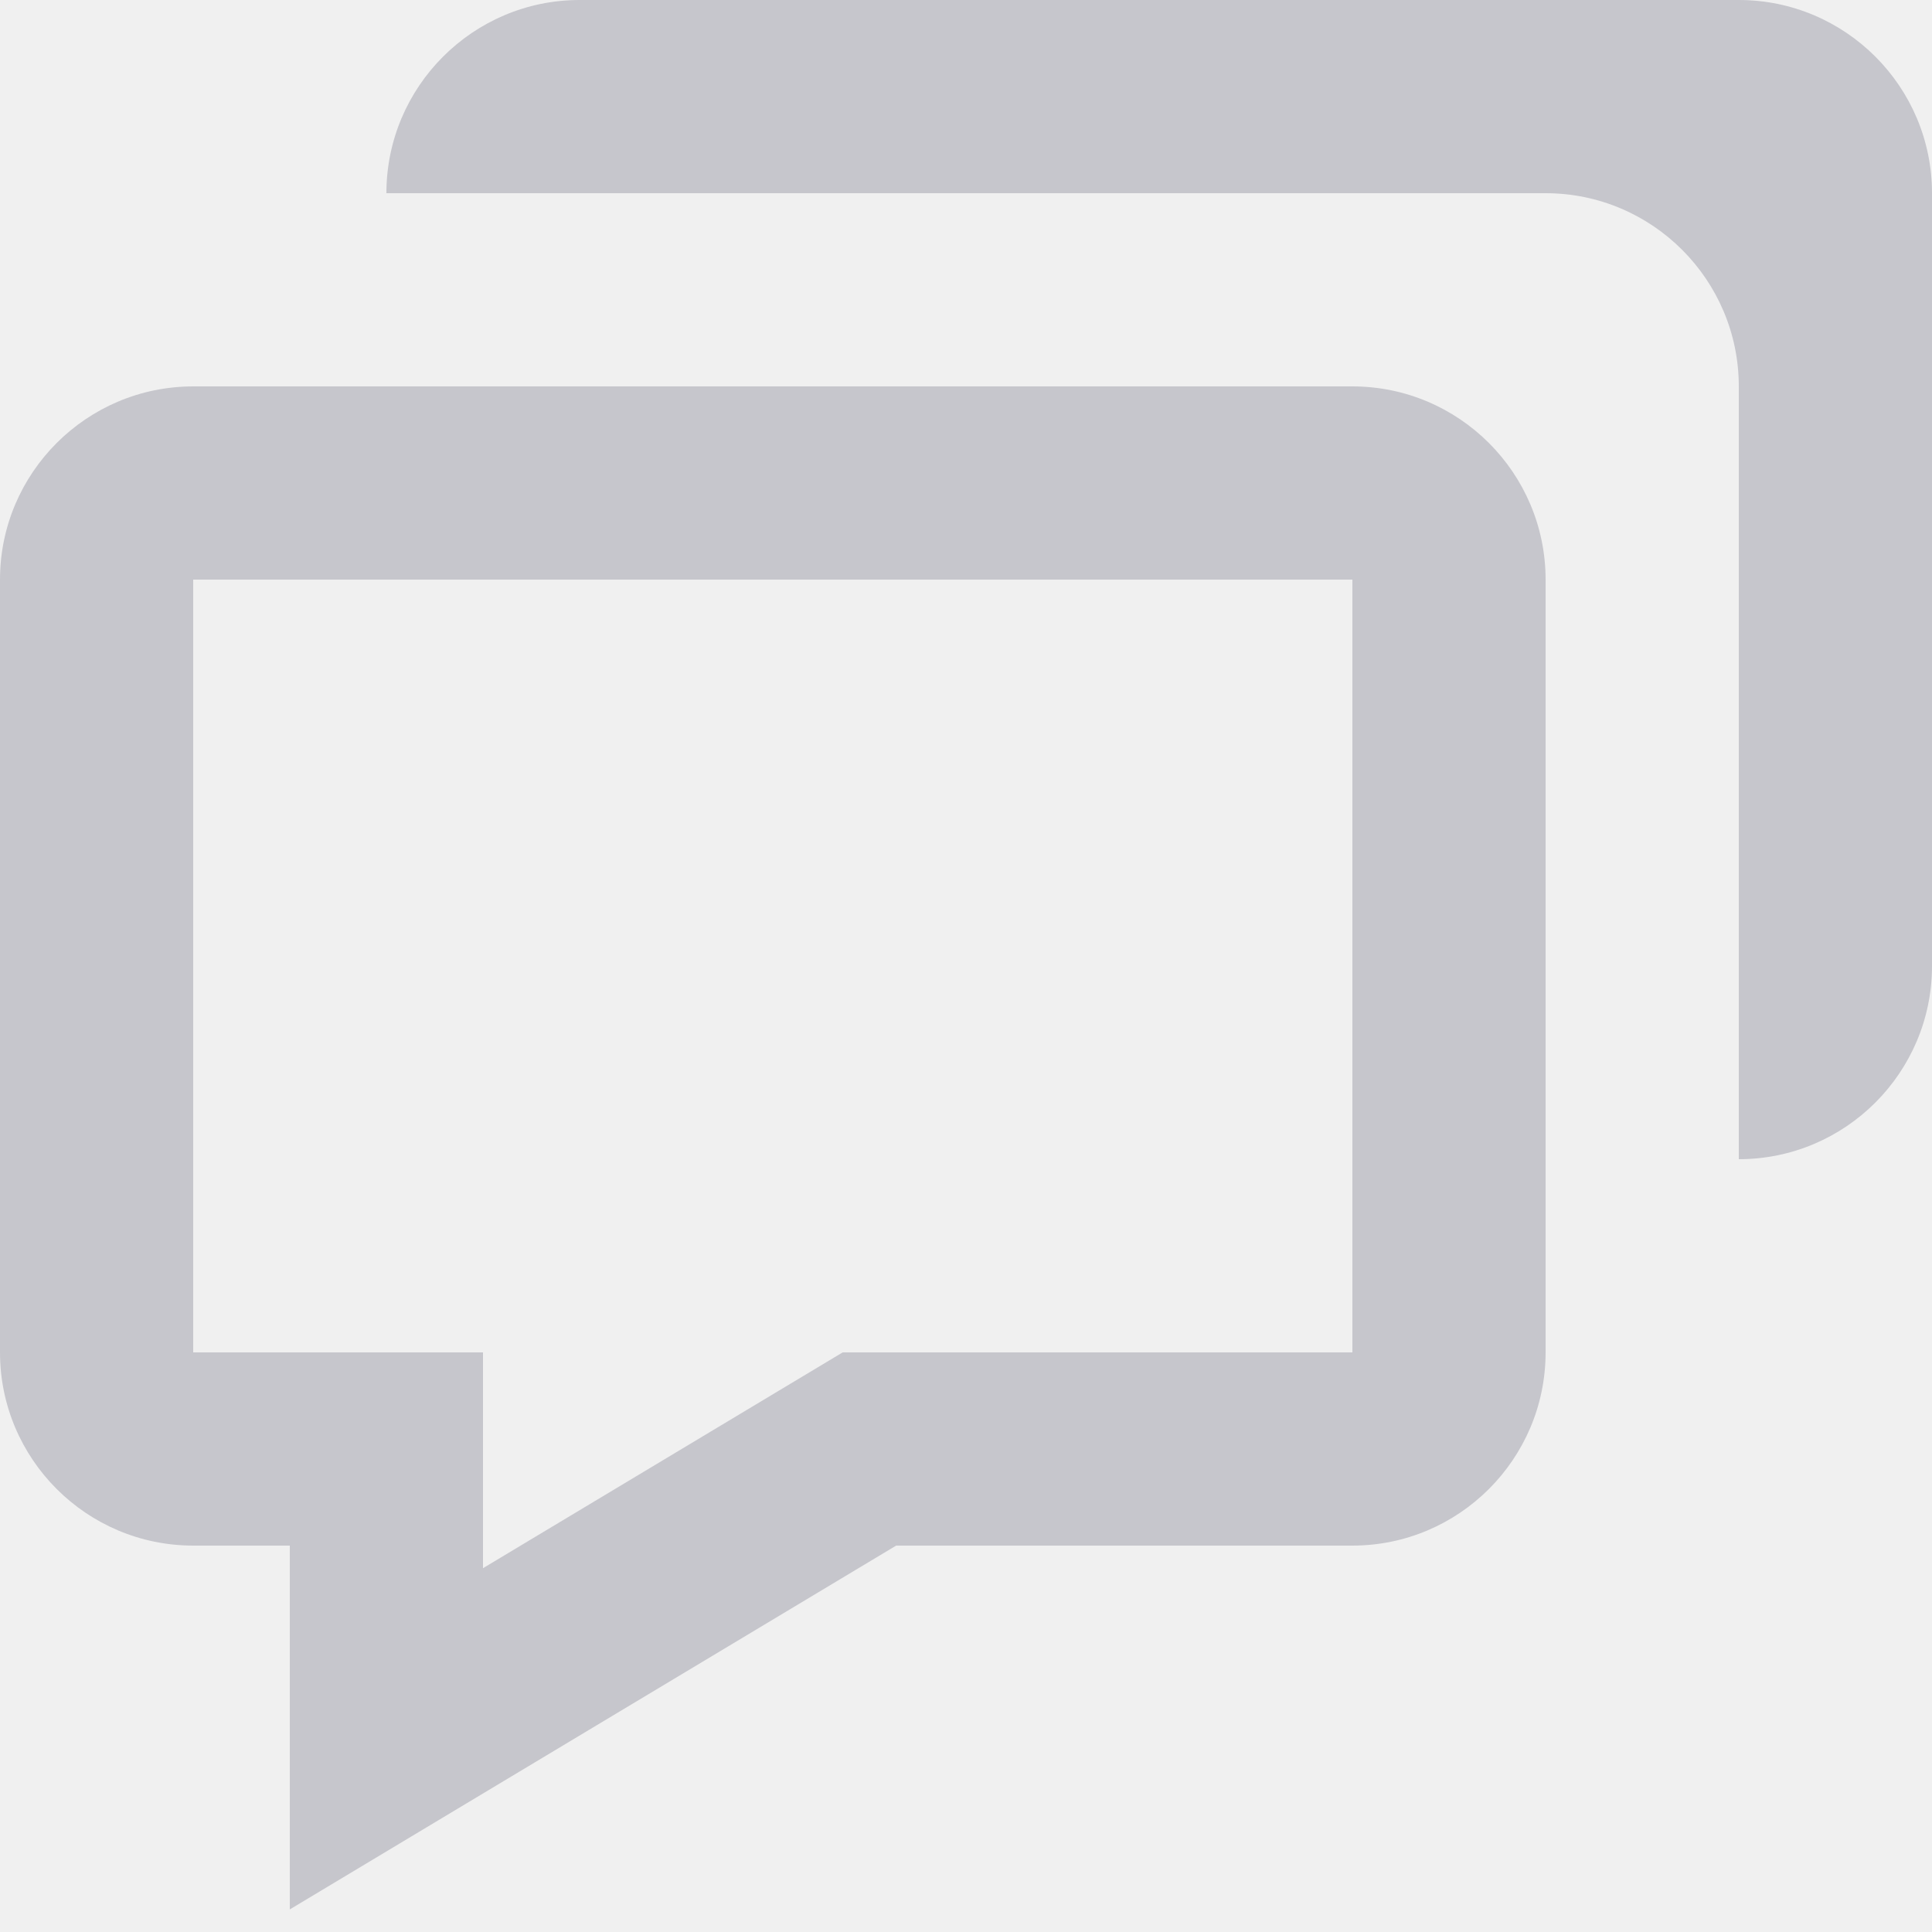
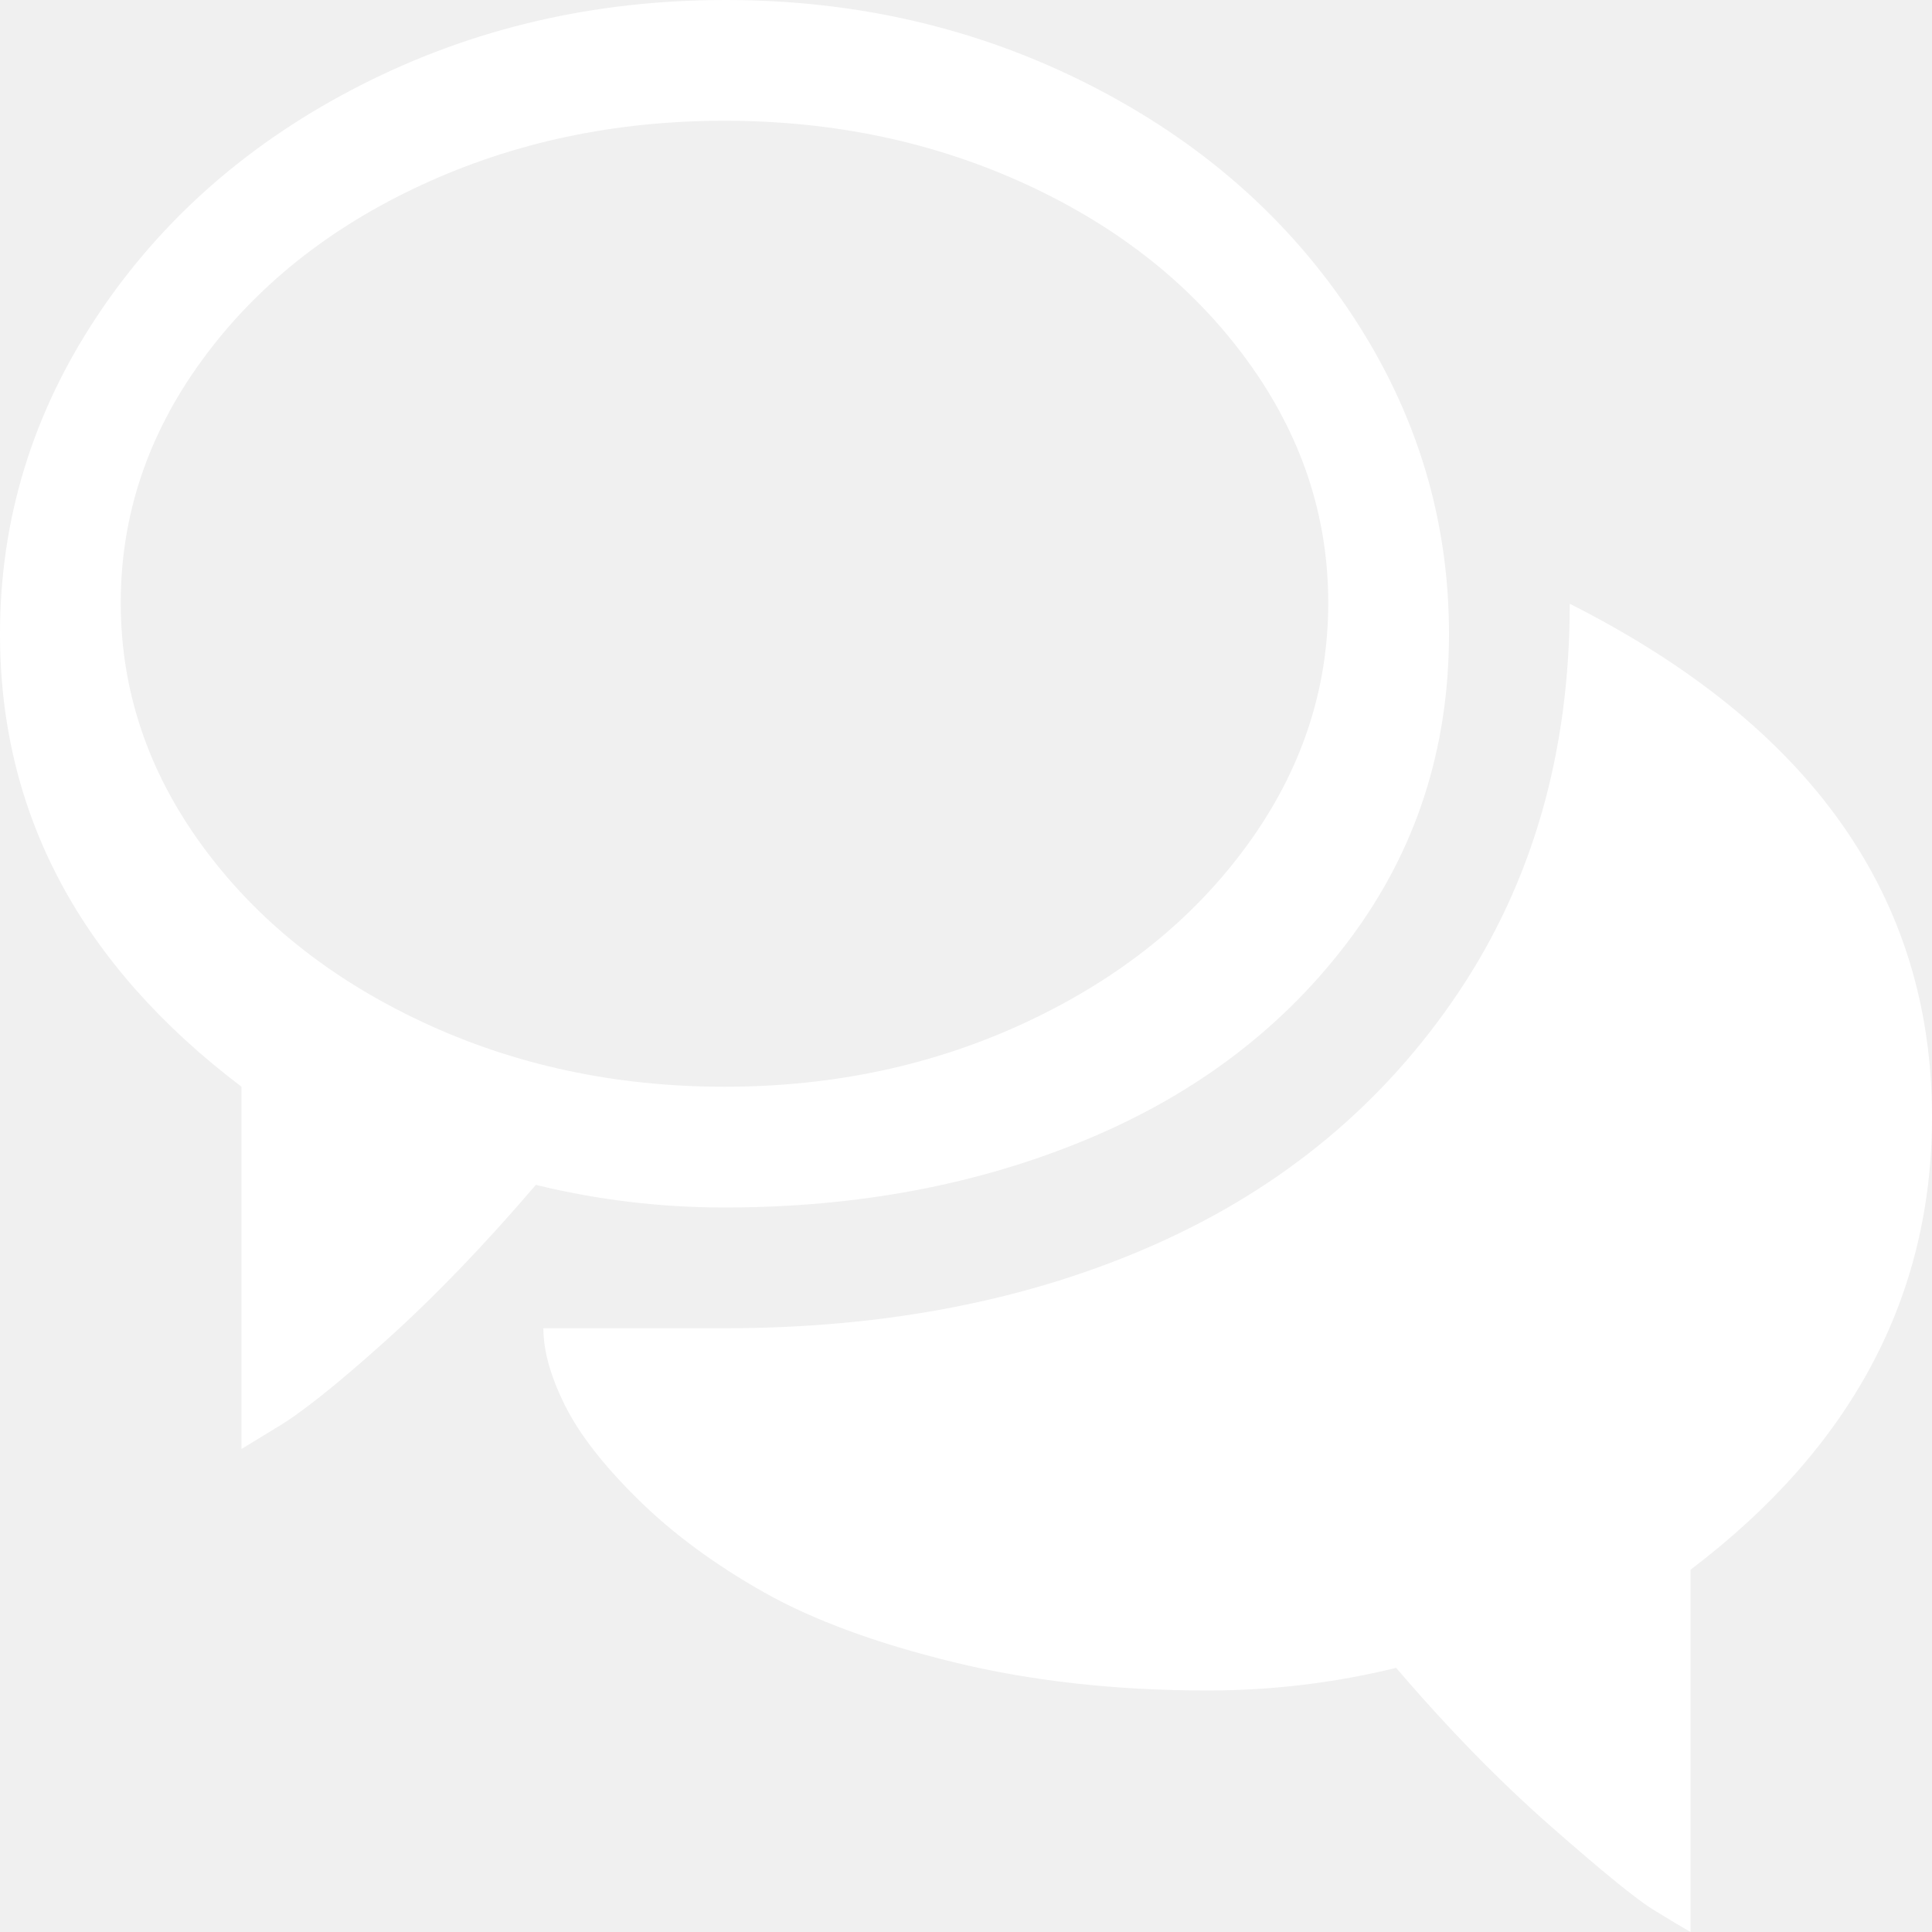
- <svg xmlns="http://www.w3.org/2000/svg" width="32" height="32" viewBox="0 0 32 32" fill="none">
-   <path d="M4.8 25.6V31.626L7.224 30.171L14.843 25.6H22.4C24.165 25.6 25.6 24.165 25.6 22.4V9.6C25.6 7.835 24.165 6.4 22.4 6.4H3.2C1.435 6.4 0 7.835 0 9.6V22.4C0 24.165 1.435 25.6 3.2 25.6H4.8ZM3.2 9.6H22.4V22.4H13.957L8 25.974V22.4H3.2V9.6Z" fill="#C6C6CC" />
-   <path d="M28.8 0H9.6C7.836 0 6.4 1.435 6.4 3.2H25.6C27.365 3.2 28.8 4.635 28.8 6.4V19.2C30.565 19.2 32 17.765 32 16V3.2C32 1.435 30.565 0 28.8 0Z" fill="#C6C6CC" />
+ <svg xmlns="http://www.w3.org/2000/svg" width="512" height="512" viewBox="0 0 1024 1024">
+   <path fill="#ffffff" d="M896 832v192q-7-4-20-12t-54-44t-82-84q-49 12-100 12q-73 0-134.5-15T405 844t-66.5-49t-39-50t-11.5-41h96q129 0 229.5-45T773 526t59-206q192 97 192 272q0 143-128 240zm-64-512zM384 640q-51 0-100-12q-41 48-80 83t-58 46l-18 11V576Q0 479 0 336q0-91 51.5-168.5T191.5 45t193-45t193 45T717 167.5T768 336t-52 161t-139 106.5T384 640zm0-576q-87 0-160.5 34T107 191T64 319.5T107 448t116.5 93.5T384 576t160.5-34.5T661 448t43-128.5T661 191T544.5 98T384 64z" />
</svg>
